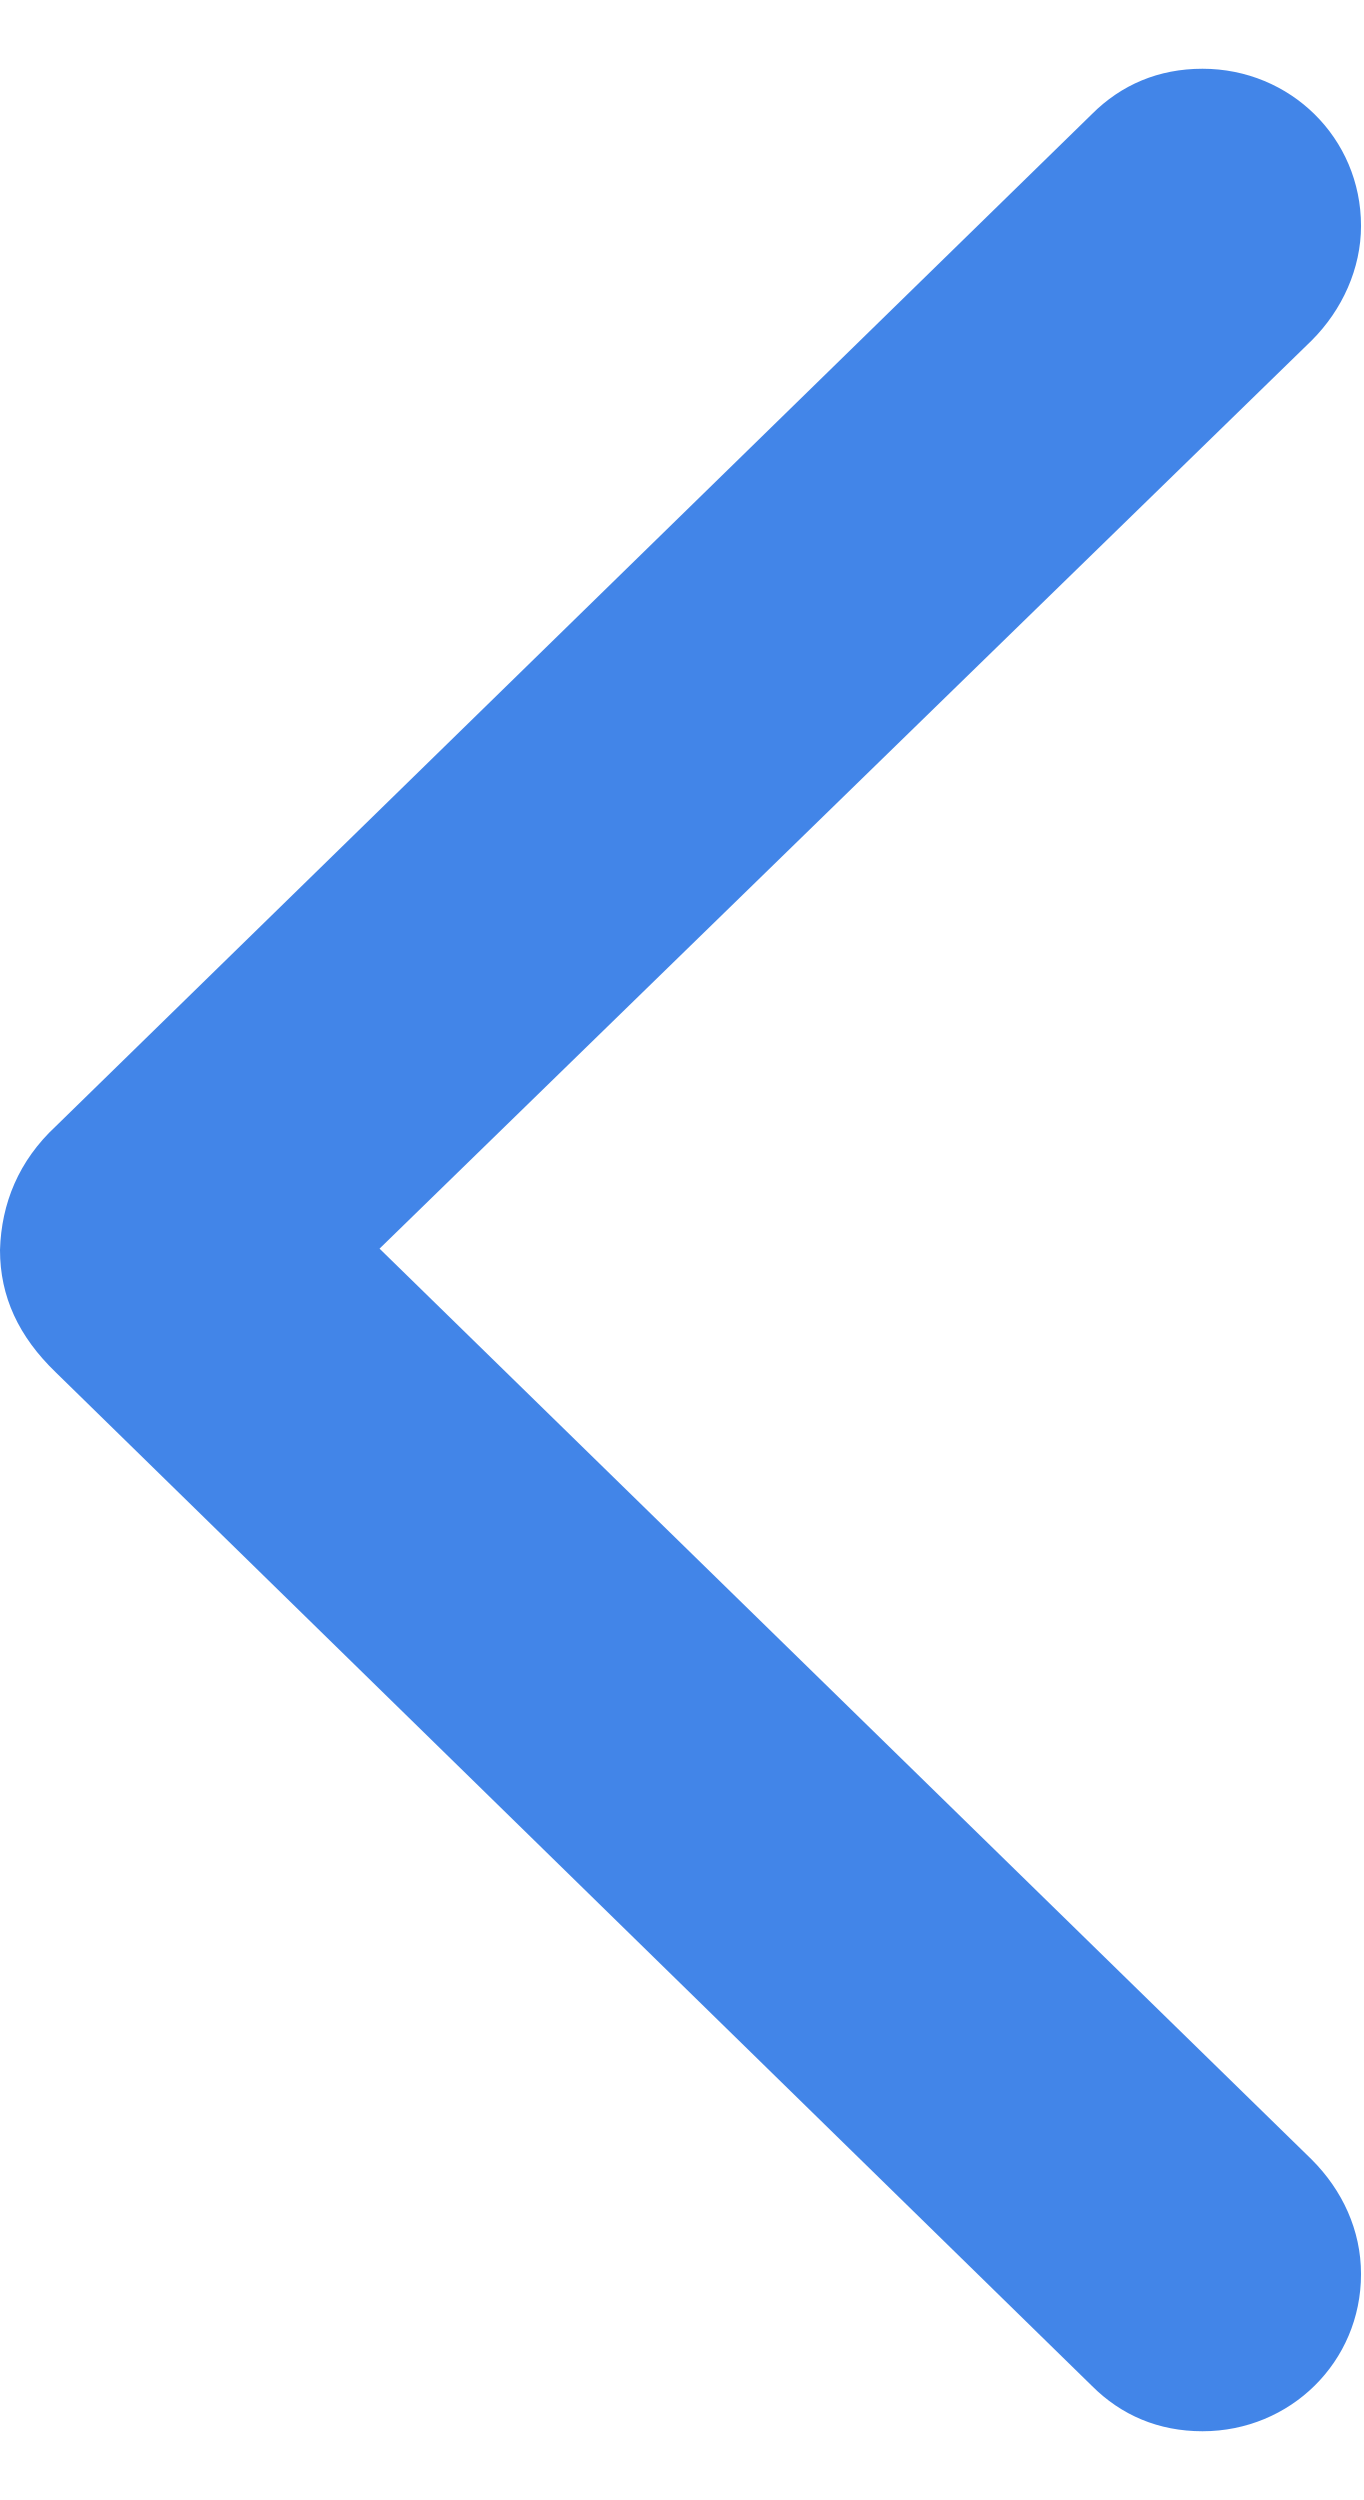
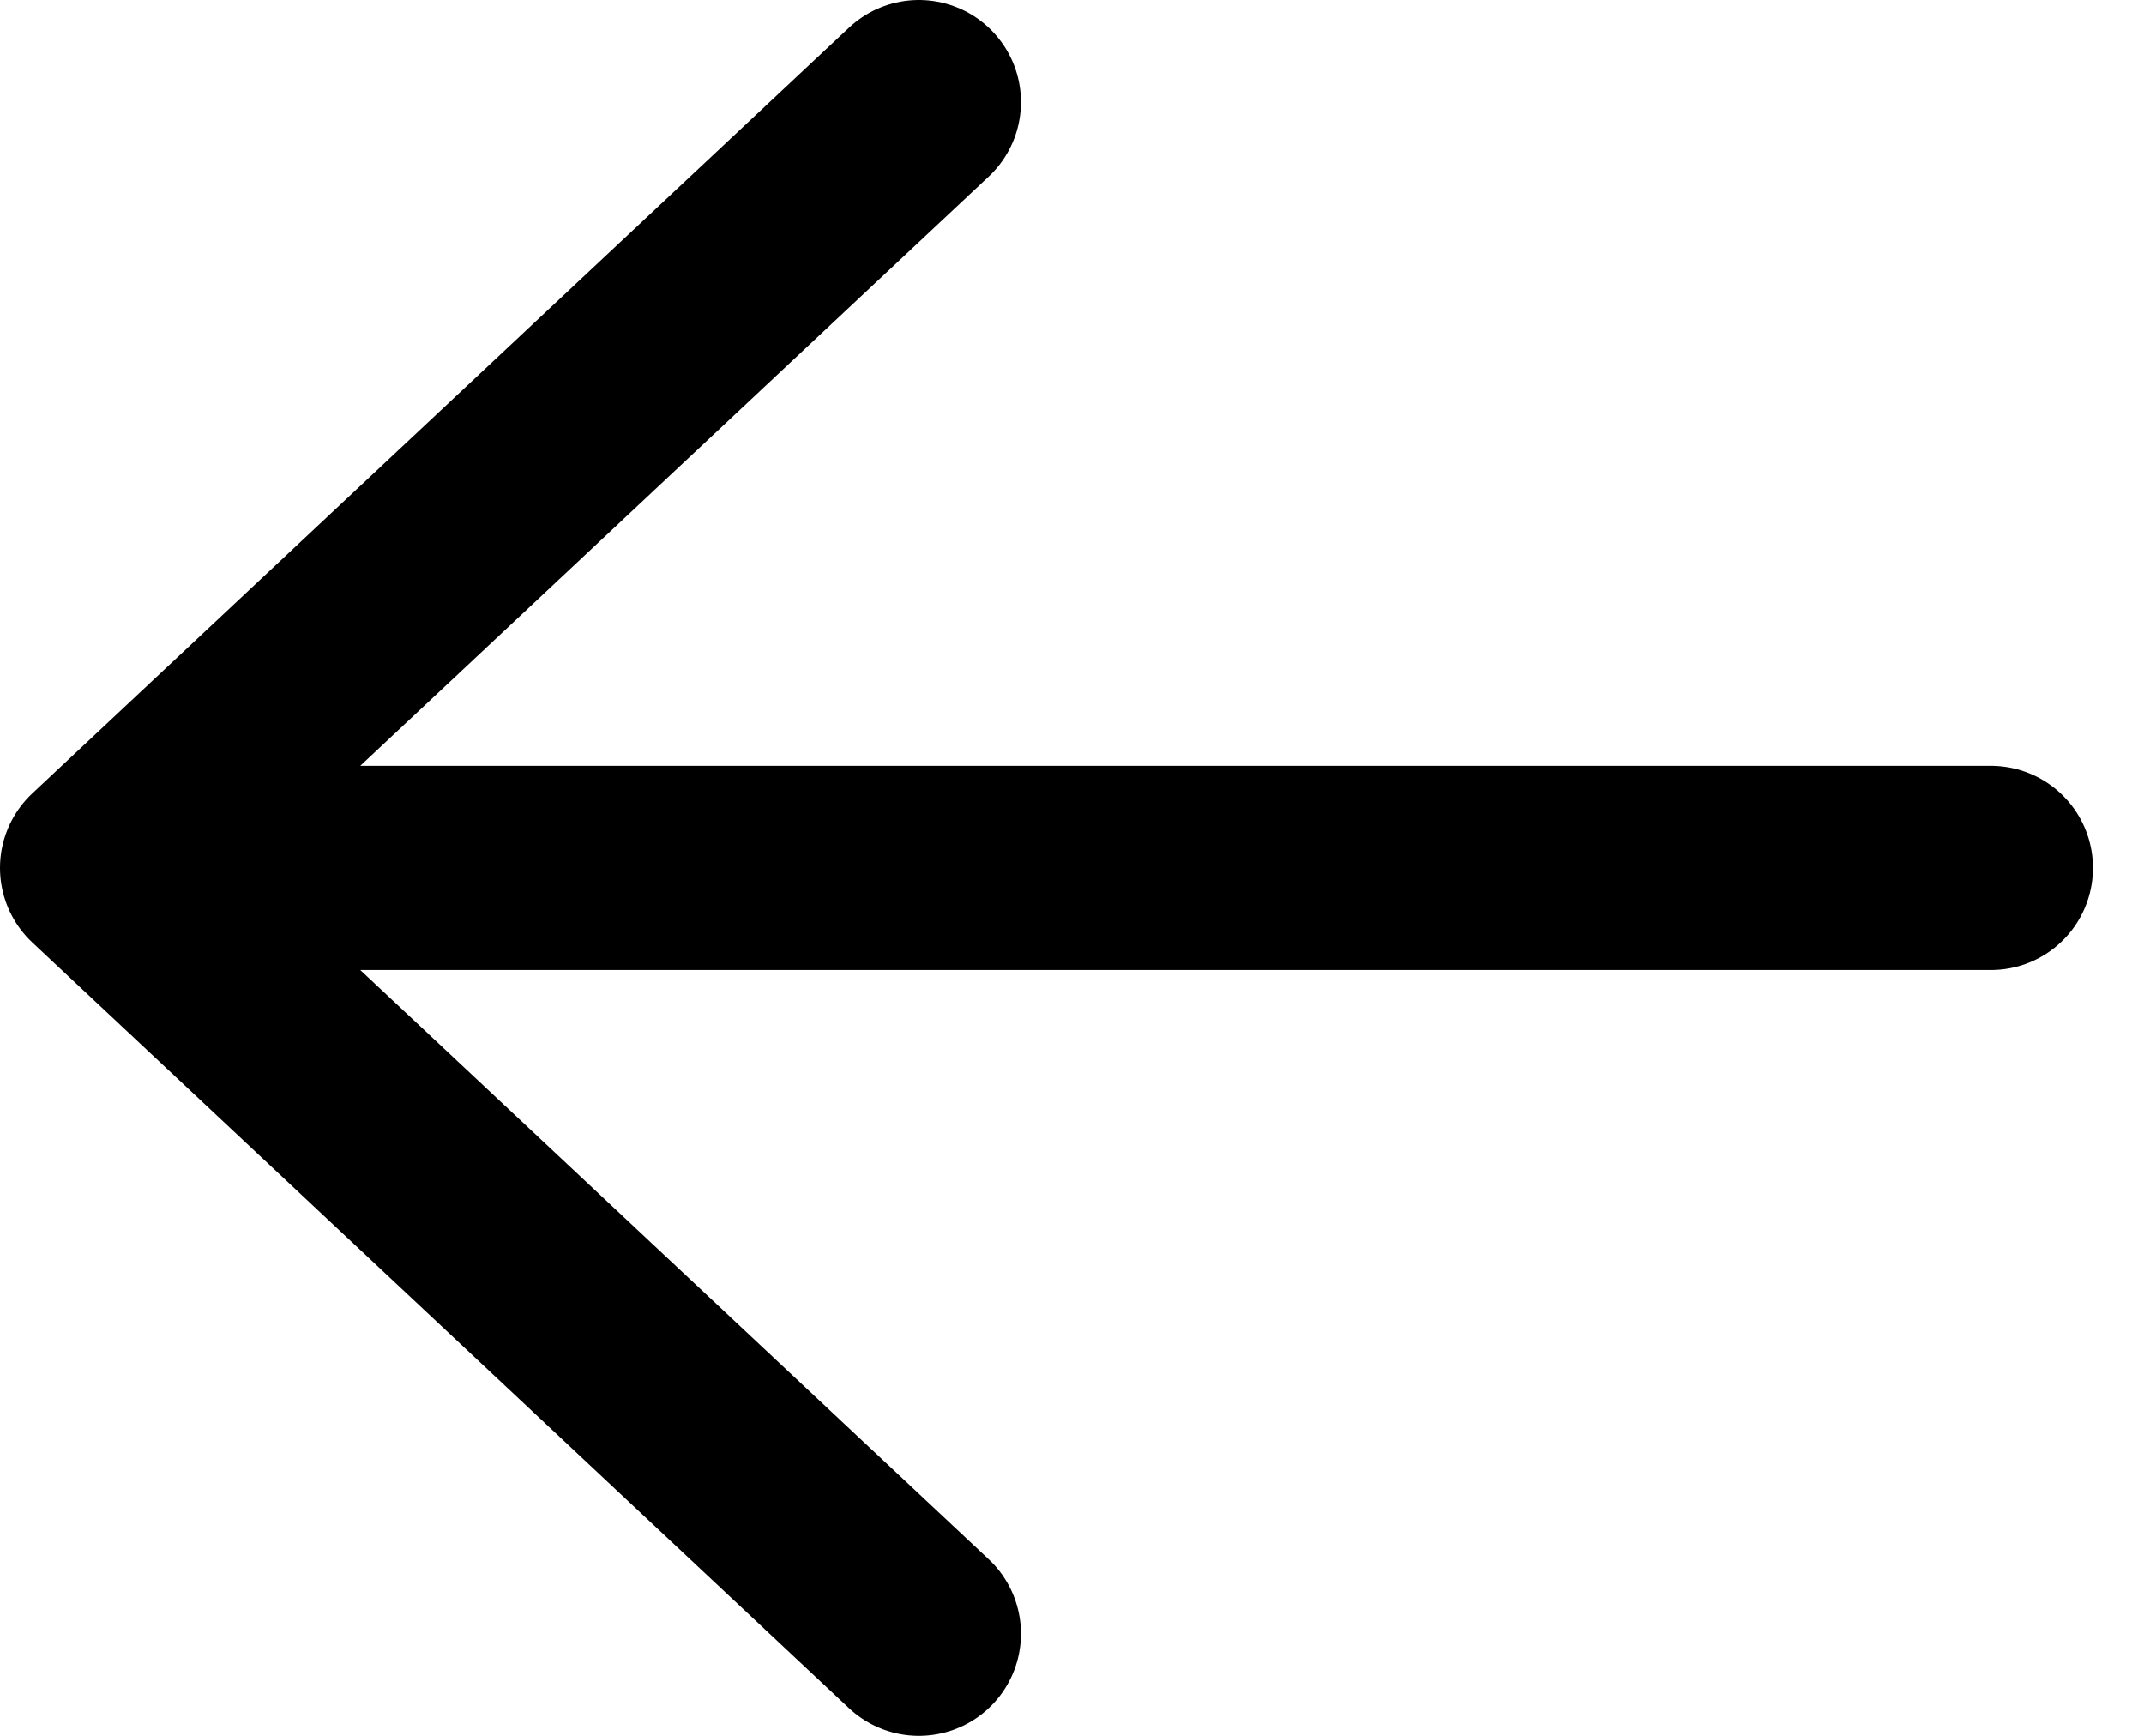
- <svg xmlns="http://www.w3.org/2000/svg" width="12" height="22" viewBox="0 0 12 22" fill="none">
-   <path d="M9.609 20.996C9.867 21.254 10.195 21.395 10.582 21.395C11.355 21.395 11.977 20.785 11.977 20.012C11.977 19.625 11.812 19.273 11.543 19.004L3.34 10.988L11.543 2.996C11.812 2.727 11.977 2.363 11.977 1.988C11.977 1.215 11.355 0.605 10.582 0.605C10.195 0.605 9.867 0.746 9.609 1.004L0.492 9.91C0.164 10.215 0.012 10.59 0 11C0 11.41 0.164 11.762 0.492 12.078L9.609 20.996Z" fill="#4285E8" />
+ <svg xmlns="http://www.w3.org/2000/svg" width="21" height="17" viewBox="0 0 21 17" fill="none">
+   <path d="M1 8.5H19.5M1 8.5L9 1M1 8.5L9 16" stroke="black" stroke-width="2" stroke-linecap="round" stroke-linejoin="round" />
</svg>
